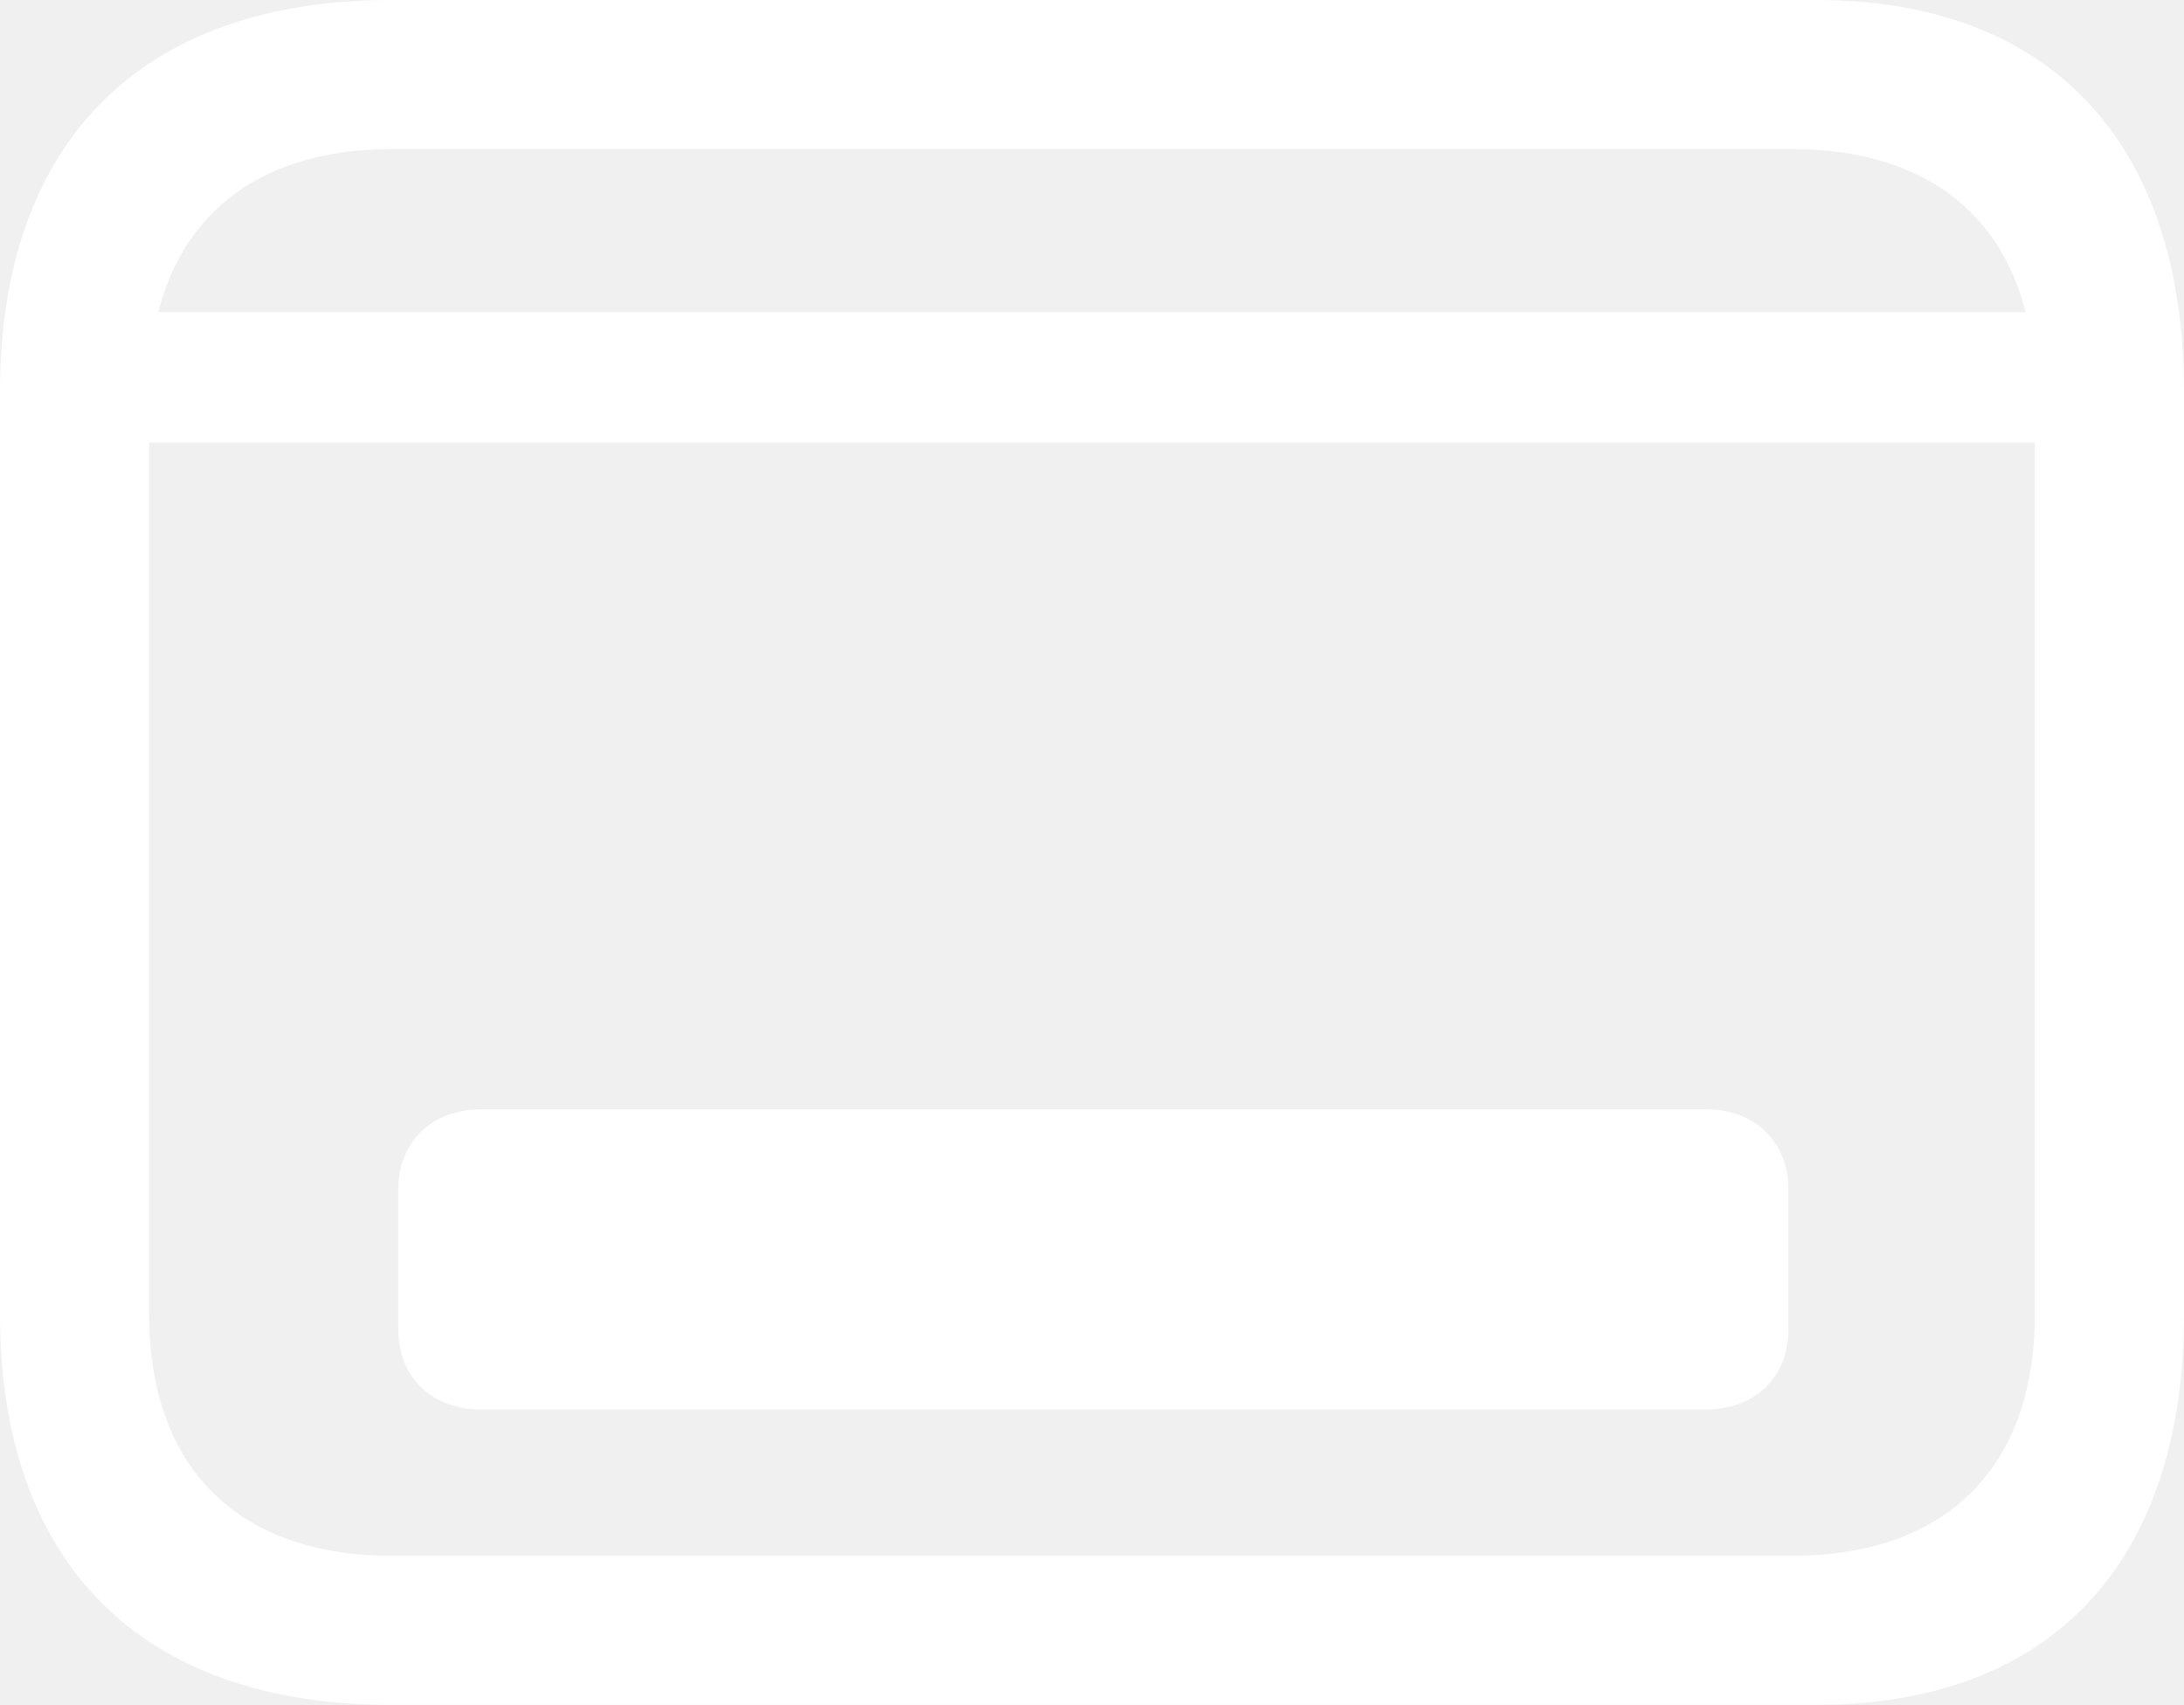
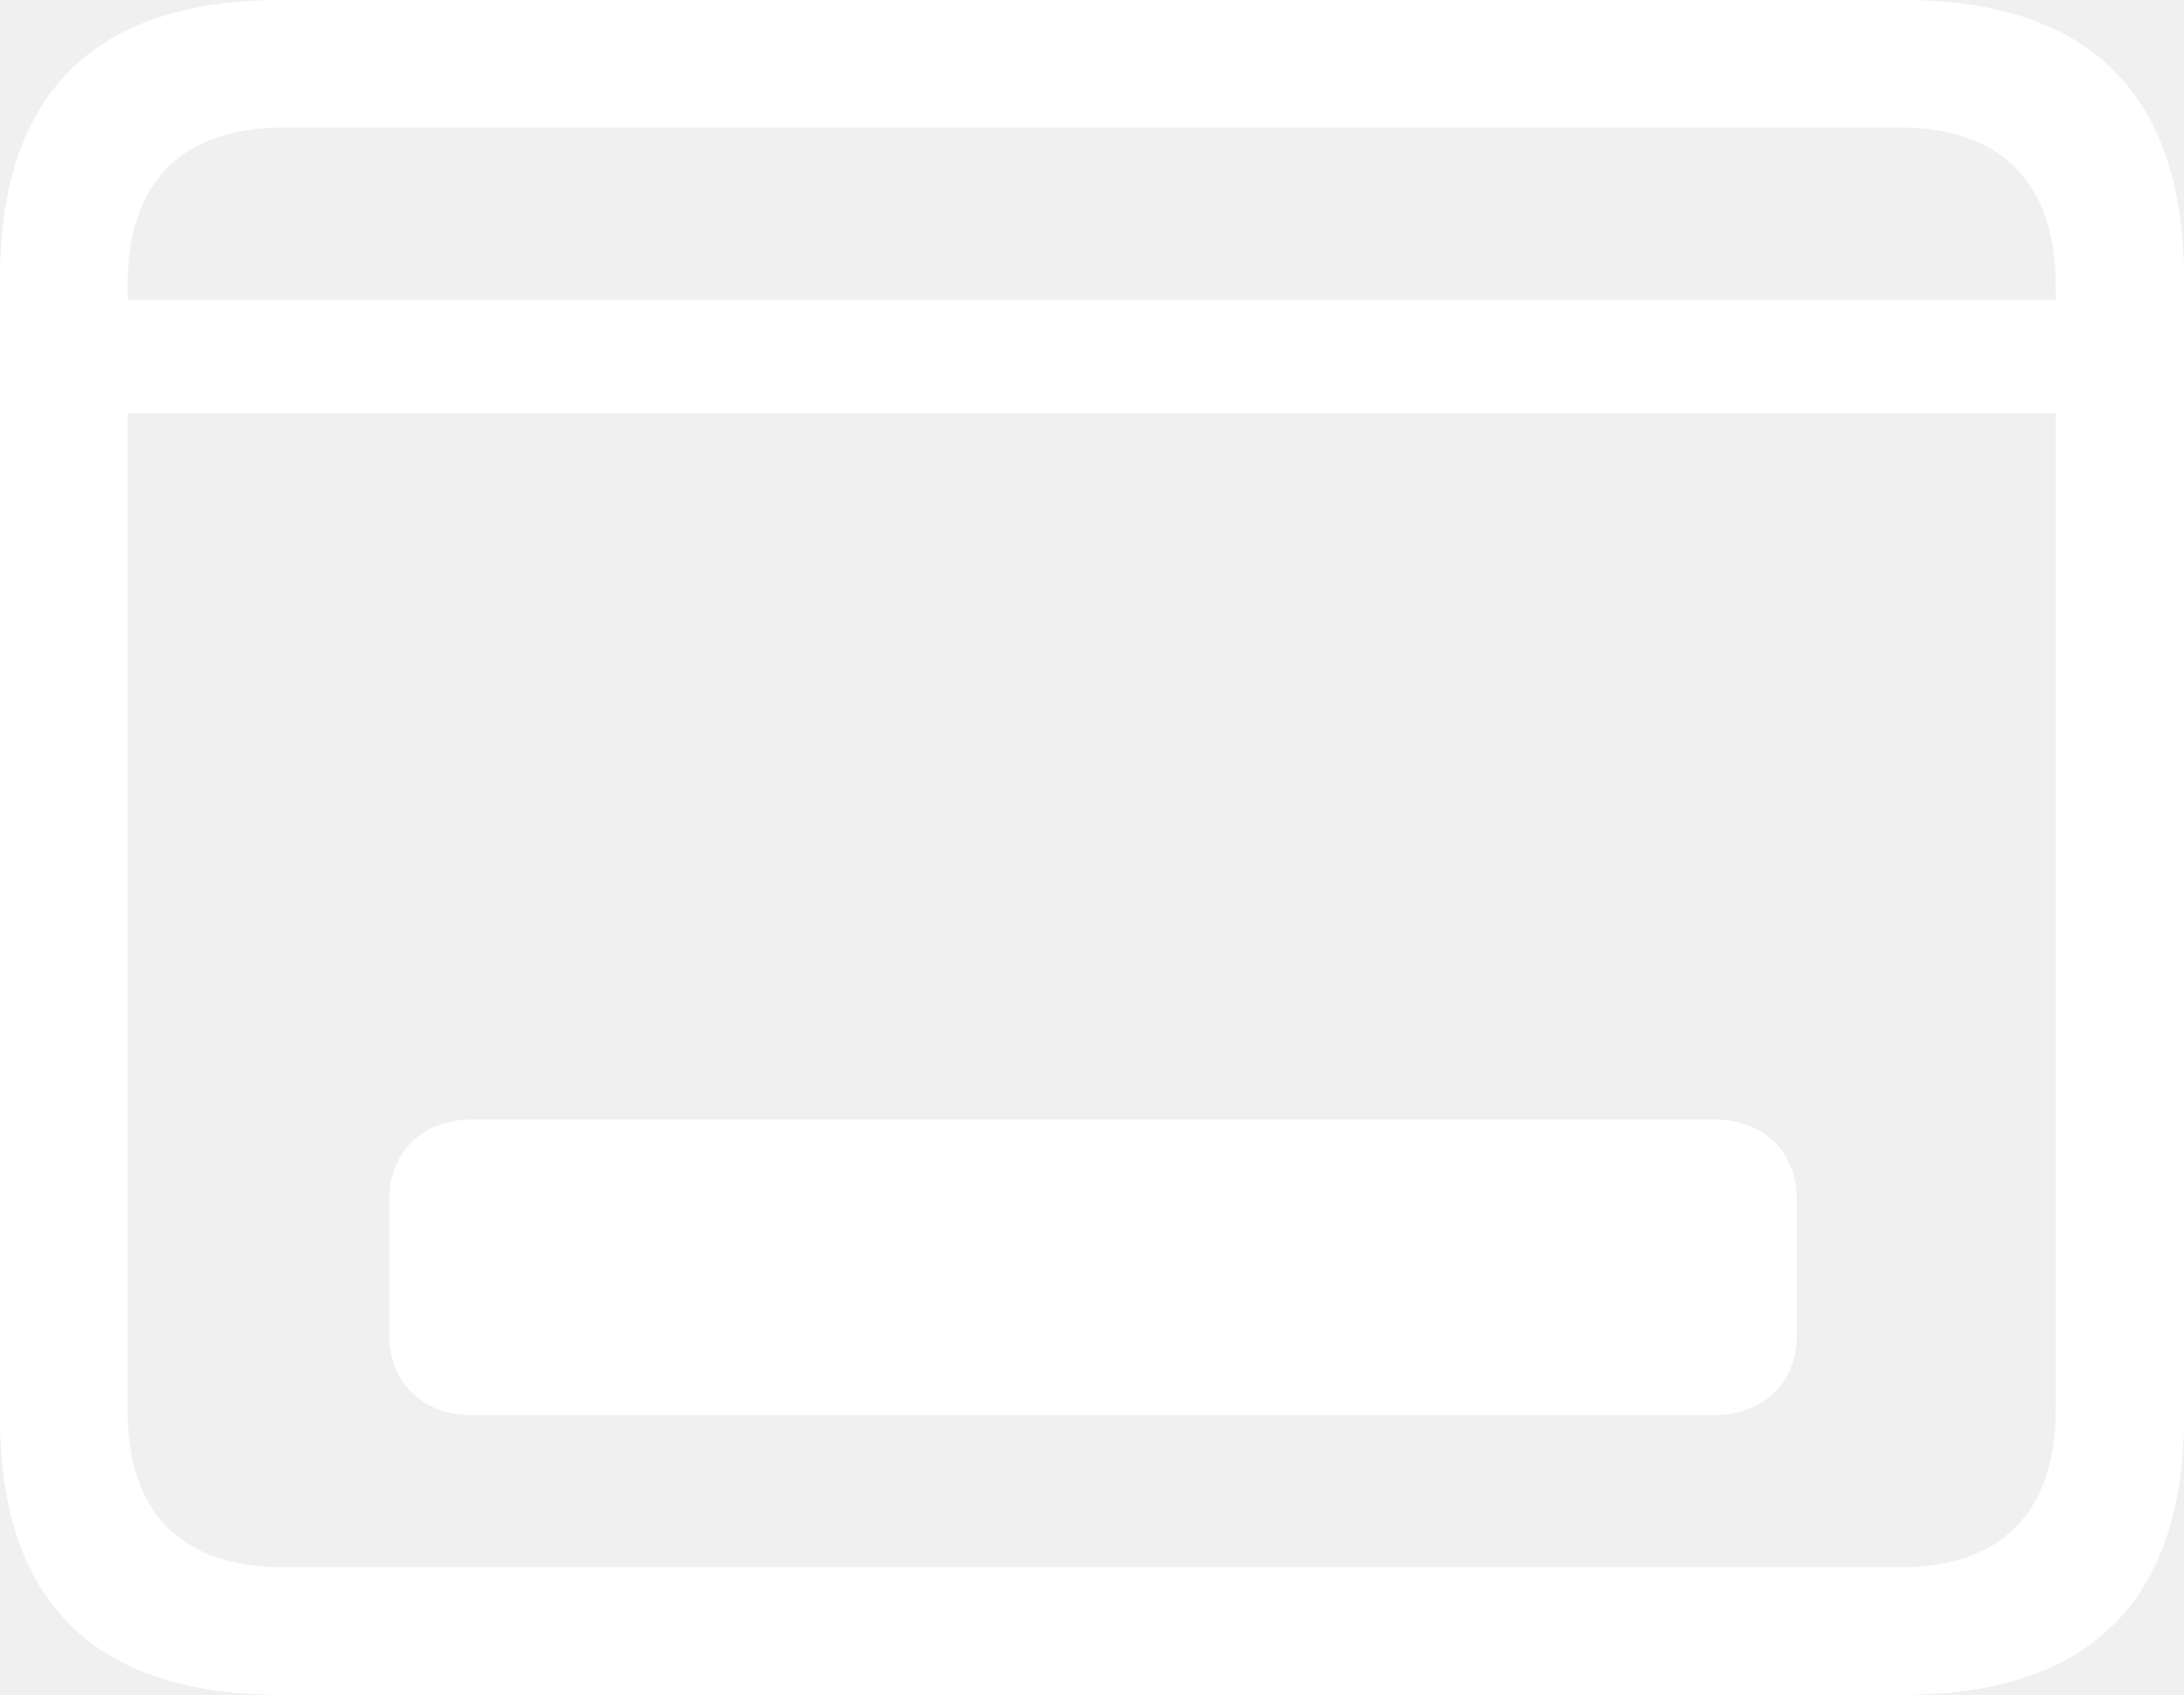
- <svg xmlns="http://www.w3.org/2000/svg" version="1.1" viewBox="0 0 115.137 89.893">
+ <svg xmlns="http://www.w3.org/2000/svg" version="1.1" viewBox="0 0 147.949 114.795">
  <g>
-     <rect height="89.893" opacity="0" width="115.137" x="0" y="0" />
-     <path d="M5.225 16.455L5.225 23.34L109.912 23.34L109.912 16.455ZM20.605 89.893L95.752 89.893C108.057 89.893 115.137 82.471 115.137 69.287L115.137 20.654C115.137 7.471 108.057 0 95.752 0L20.605 0C7.471 0 0 7.471 0 20.654L0 69.287C0 82.471 7.471 89.893 20.605 89.893ZM20.654 82.031C12.549 82.031 7.861 77.393 7.861 69.287L7.861 20.654C7.861 12.549 12.549 7.861 20.654 7.861L94.482 7.861C102.588 7.861 107.275 12.549 107.275 20.654L107.275 69.287C107.275 77.393 102.588 82.031 94.482 82.031Z" fill="white" fill-opacity="1" />
-     <path d="M20.996 70.068C20.996 72.607 22.754 74.316 25.342 74.316L89.941 74.316C92.529 74.316 94.287 72.607 94.287 70.068L94.287 62.744C94.287 60.205 92.529 58.496 89.941 58.496L25.342 58.496C22.754 58.496 20.996 60.205 20.996 62.744Z" fill="white" fill-opacity="1" />
+     <rect height="114.795" opacity="0" width="147.949" x="0" y="0" />
+     <path d="M5.713 20.312L5.713 27.979L142.236 27.979L142.236 20.312ZM18.994 114.795L128.906 114.795C141.553 114.795 147.949 108.398 147.949 95.996L147.949 18.848C147.949 6.396 141.553 0 128.906 0L18.994 0C6.396 0 0 6.348 0 18.848L0 95.996C0 108.496 6.396 114.795 18.994 114.795ZM19.189 106.152C12.354 106.152 8.643 102.539 8.643 95.508L8.643 19.287C8.643 12.305 12.354 8.643 19.189 8.643L128.76 8.643C135.449 8.643 139.258 12.305 139.258 19.287L139.258 95.508C139.258 102.539 135.449 106.152 128.76 106.152Z" fill="white" fill-opacity="1" />
+     <path d="M26.367 90.381C26.367 93.652 28.613 95.85 31.982 95.85L116.113 95.85C119.482 95.85 121.729 93.652 121.729 90.381L121.729 81.299C121.729 78.027 119.482 75.83 116.113 75.83L31.982 75.83C28.613 75.83 26.367 78.027 26.367 81.299Z" fill="white" fill-opacity="1" />
  </g>
</svg>
